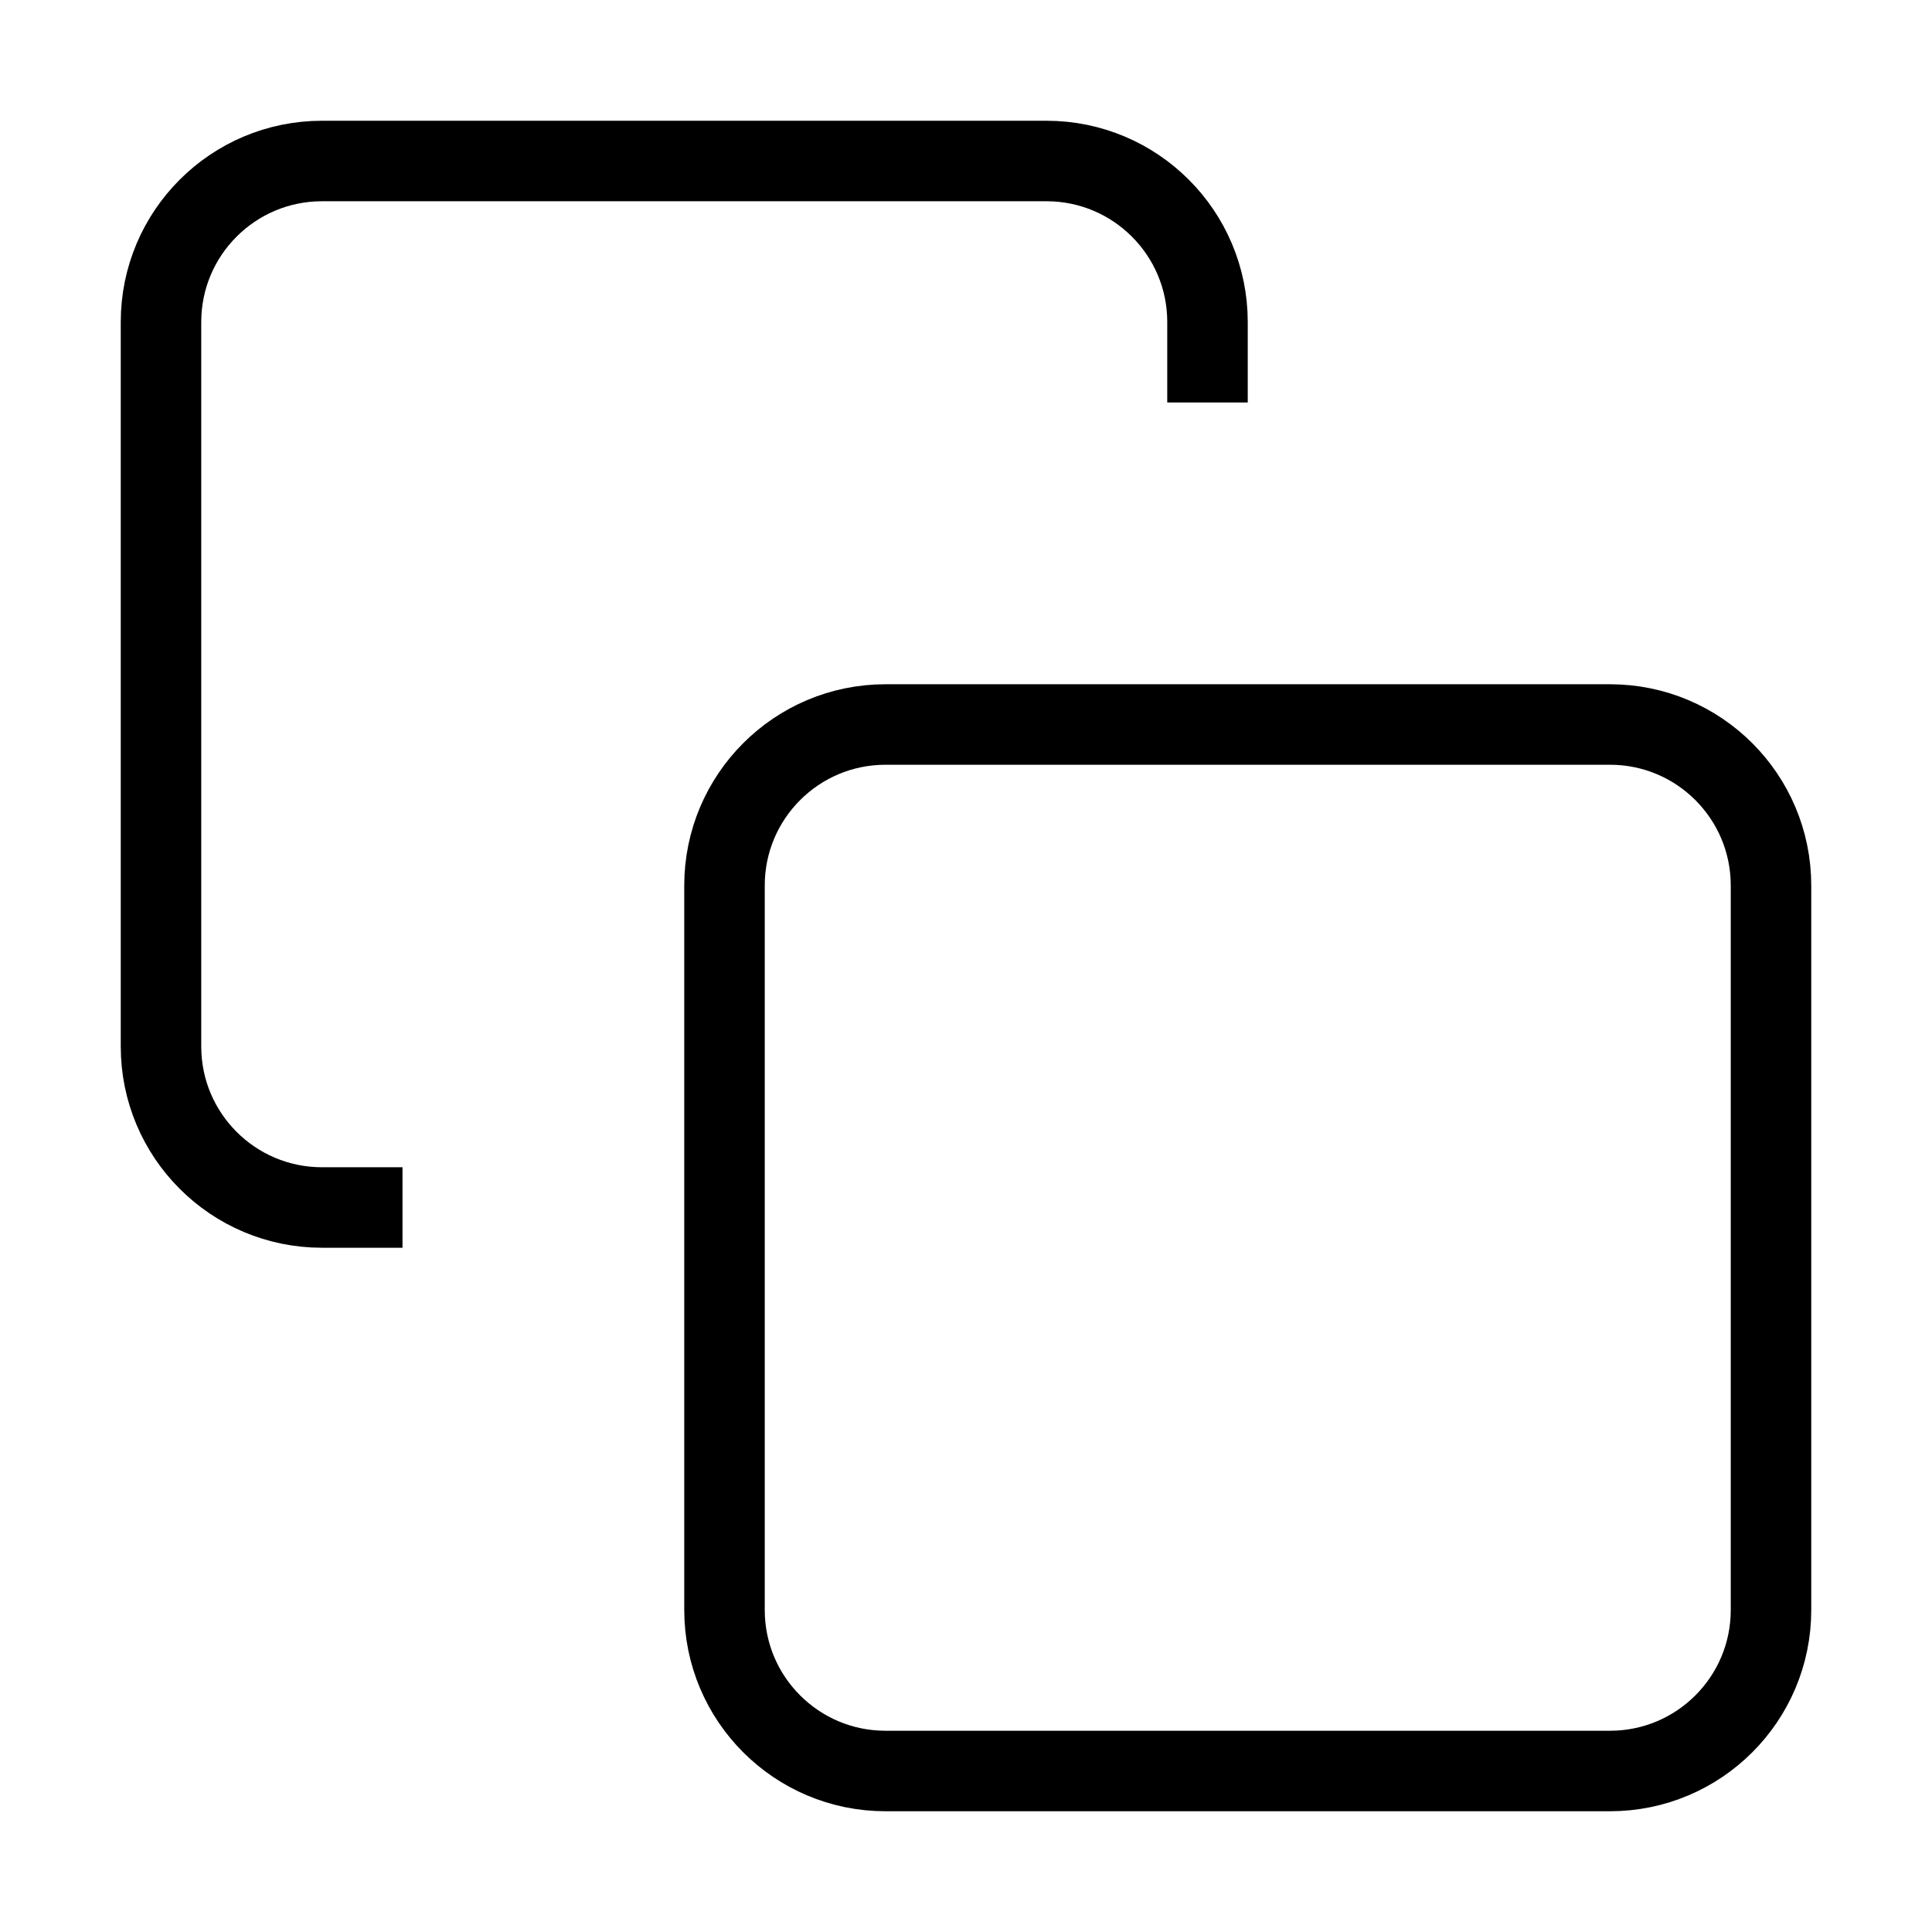
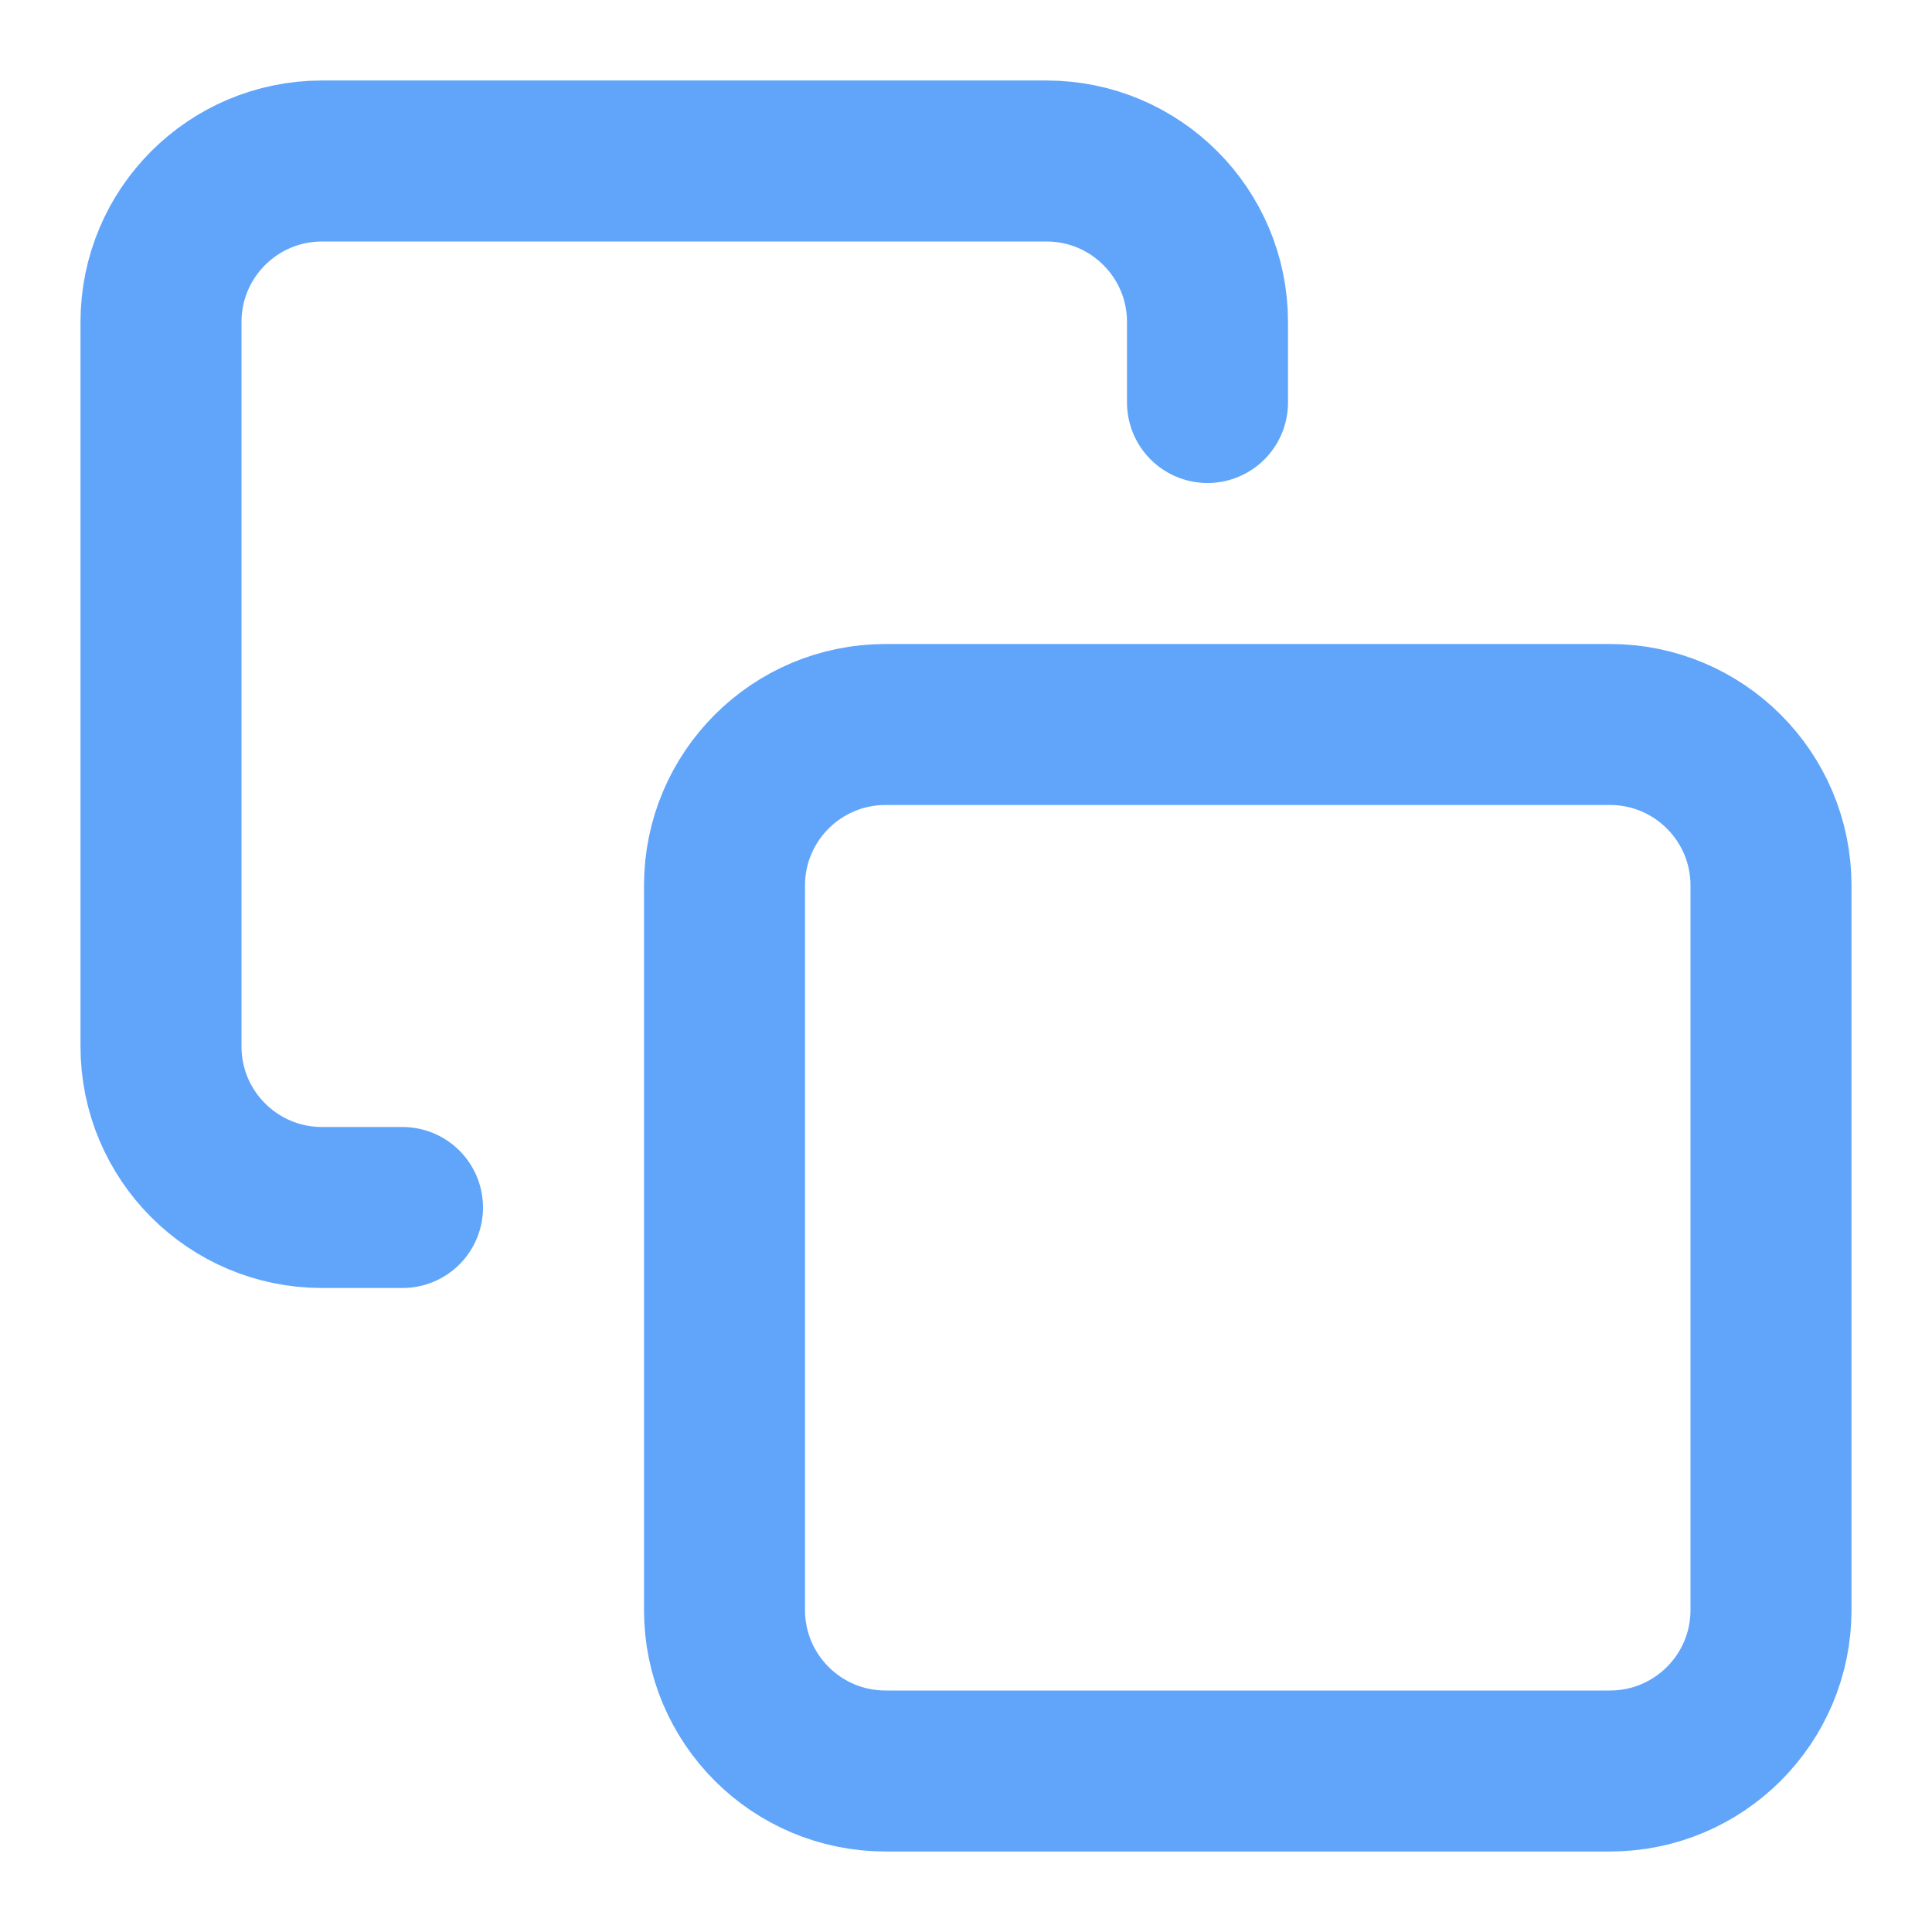
- <svg width="20" height="20" viewBox="0 0 24 24" fill="none" stroke="currentColor" strokeWidth="2" strokeLinecap="round" strokeLinejoin="round">
+ <svg xmlns="http://www.w3.org/2000/svg" width="20" height="20" viewBox="0 0 24 24" fill="none" stroke="#60A5FA" stroke-width="2" stroke-linecap="round" stroke-linejoin="round">
  <rect x="9" y="9" width="13" height="13" rx="2" ry="2" />
  <path d="M5 15H4a2 2 0 0 1-2-2V4a2 2 0 0 1 2-2h9a2 2 0 0 1 2 2v1" />
</svg>
